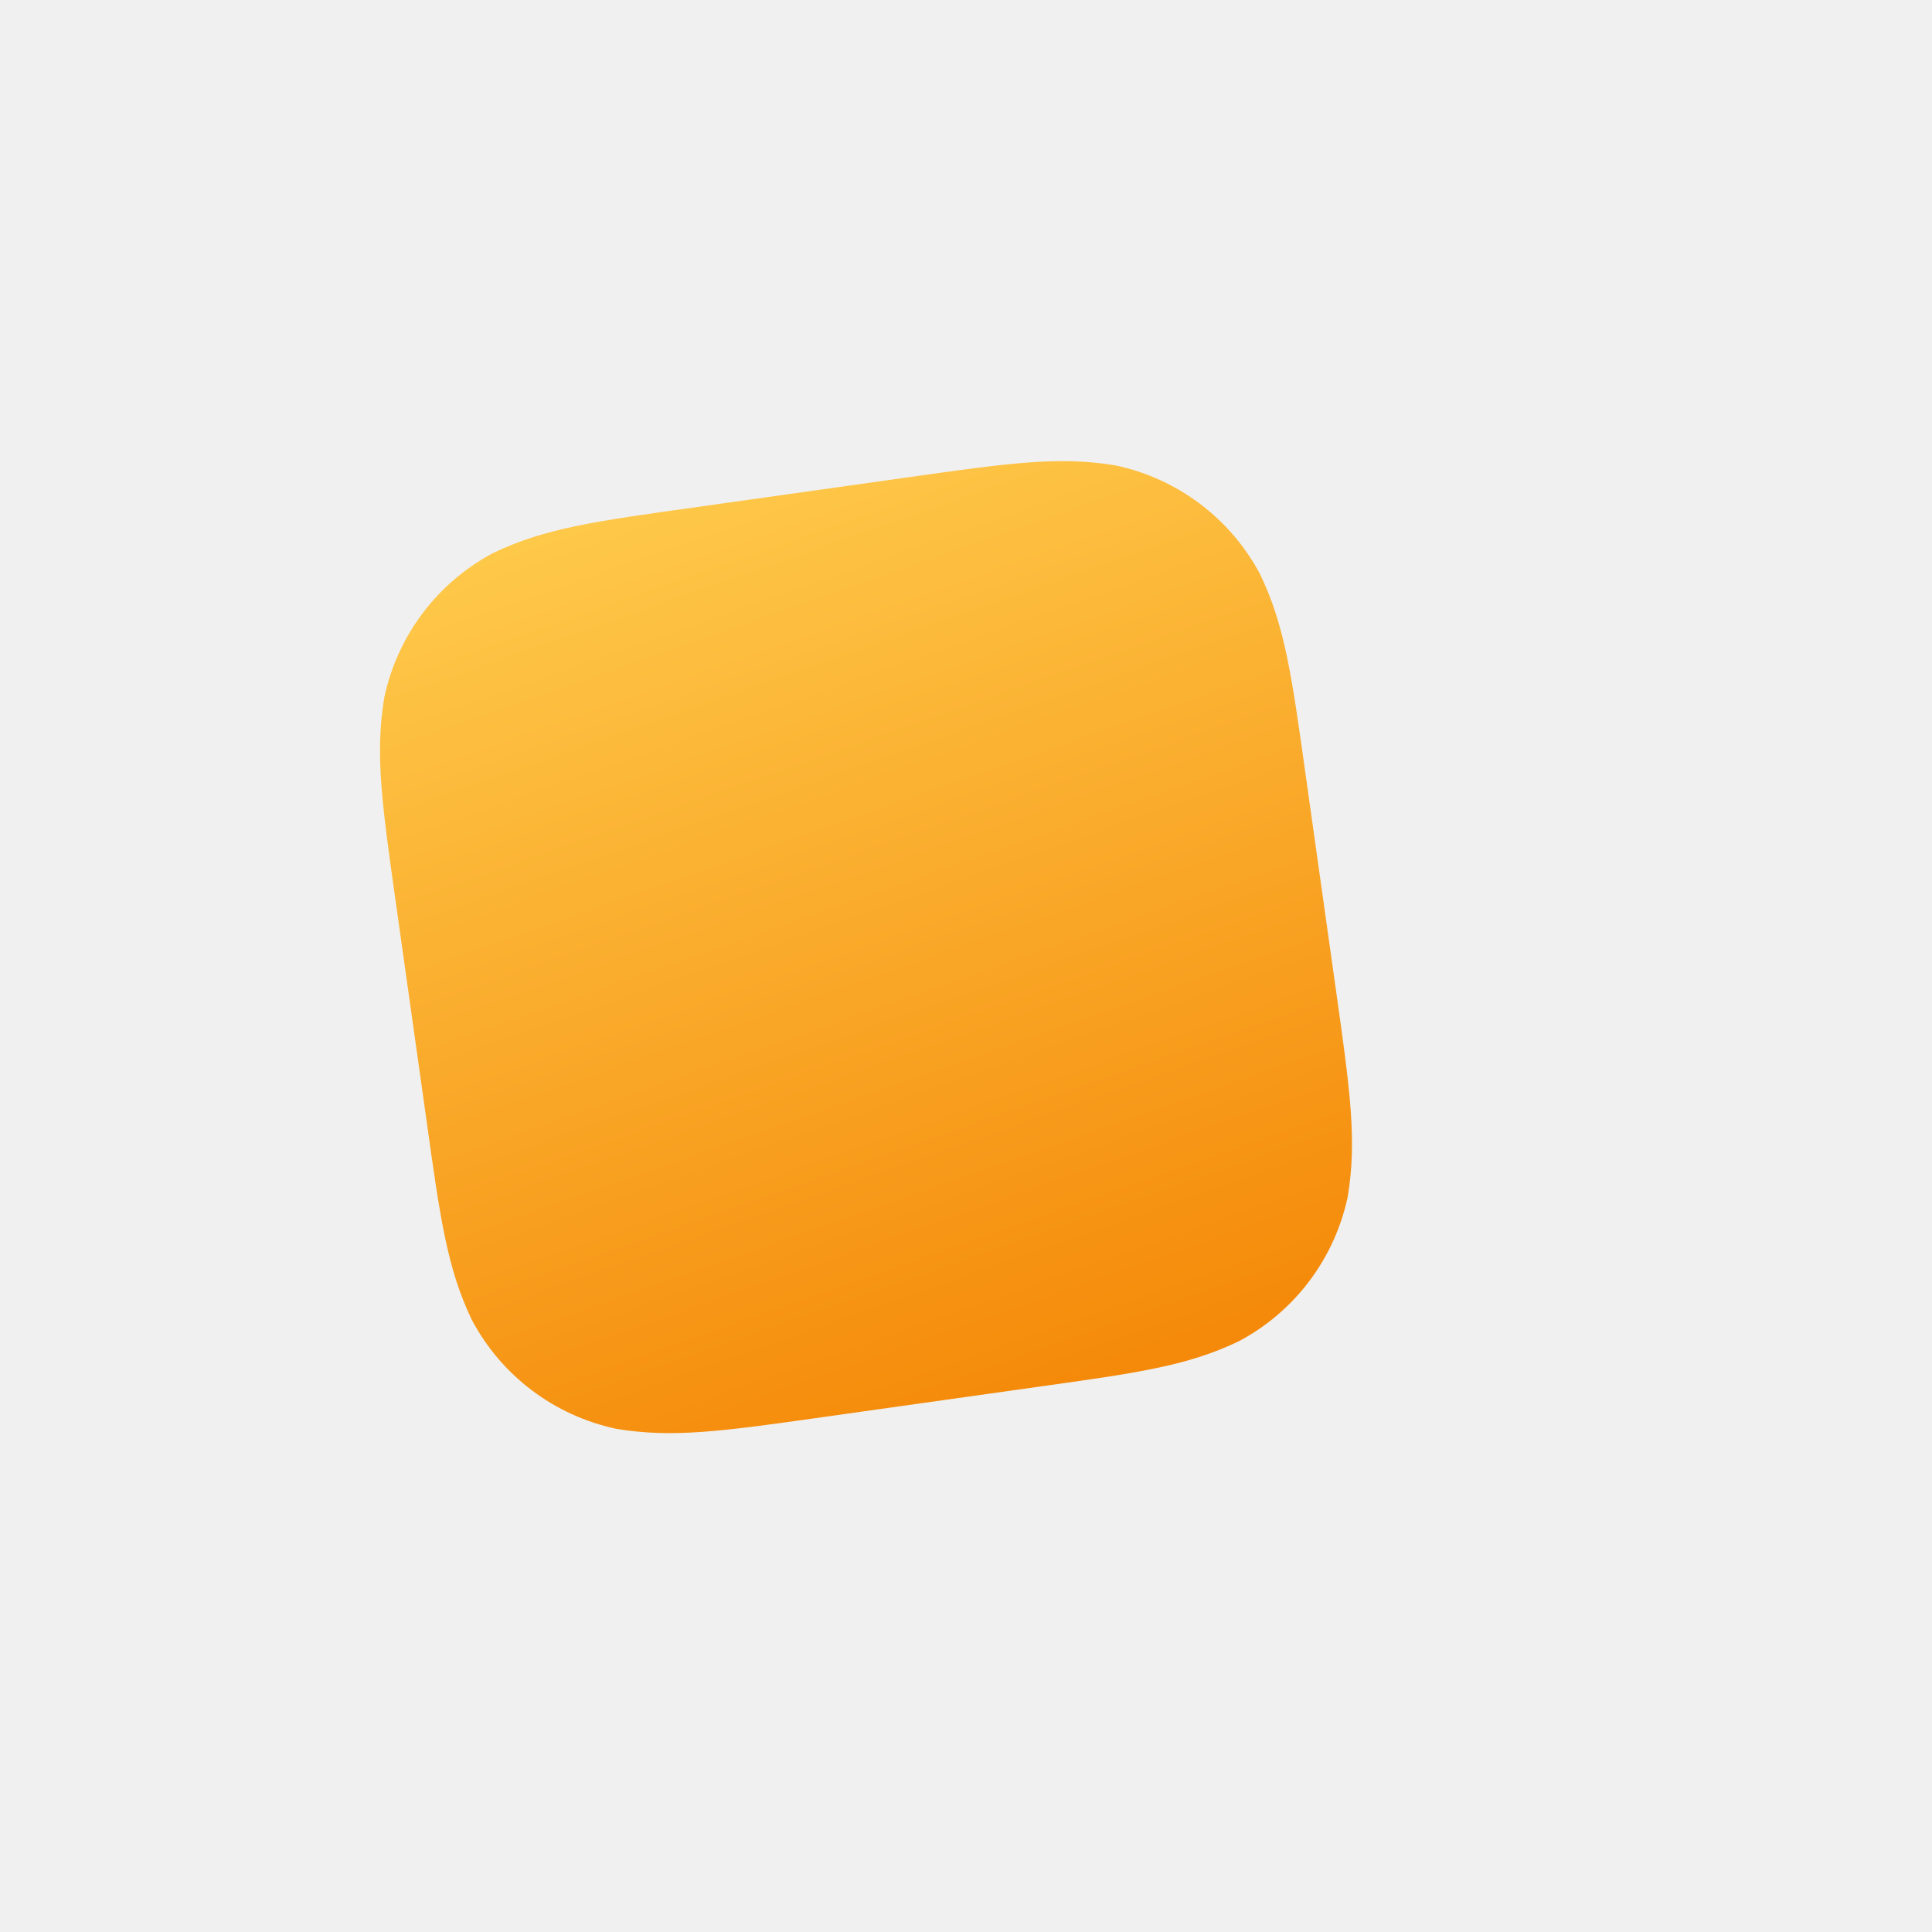
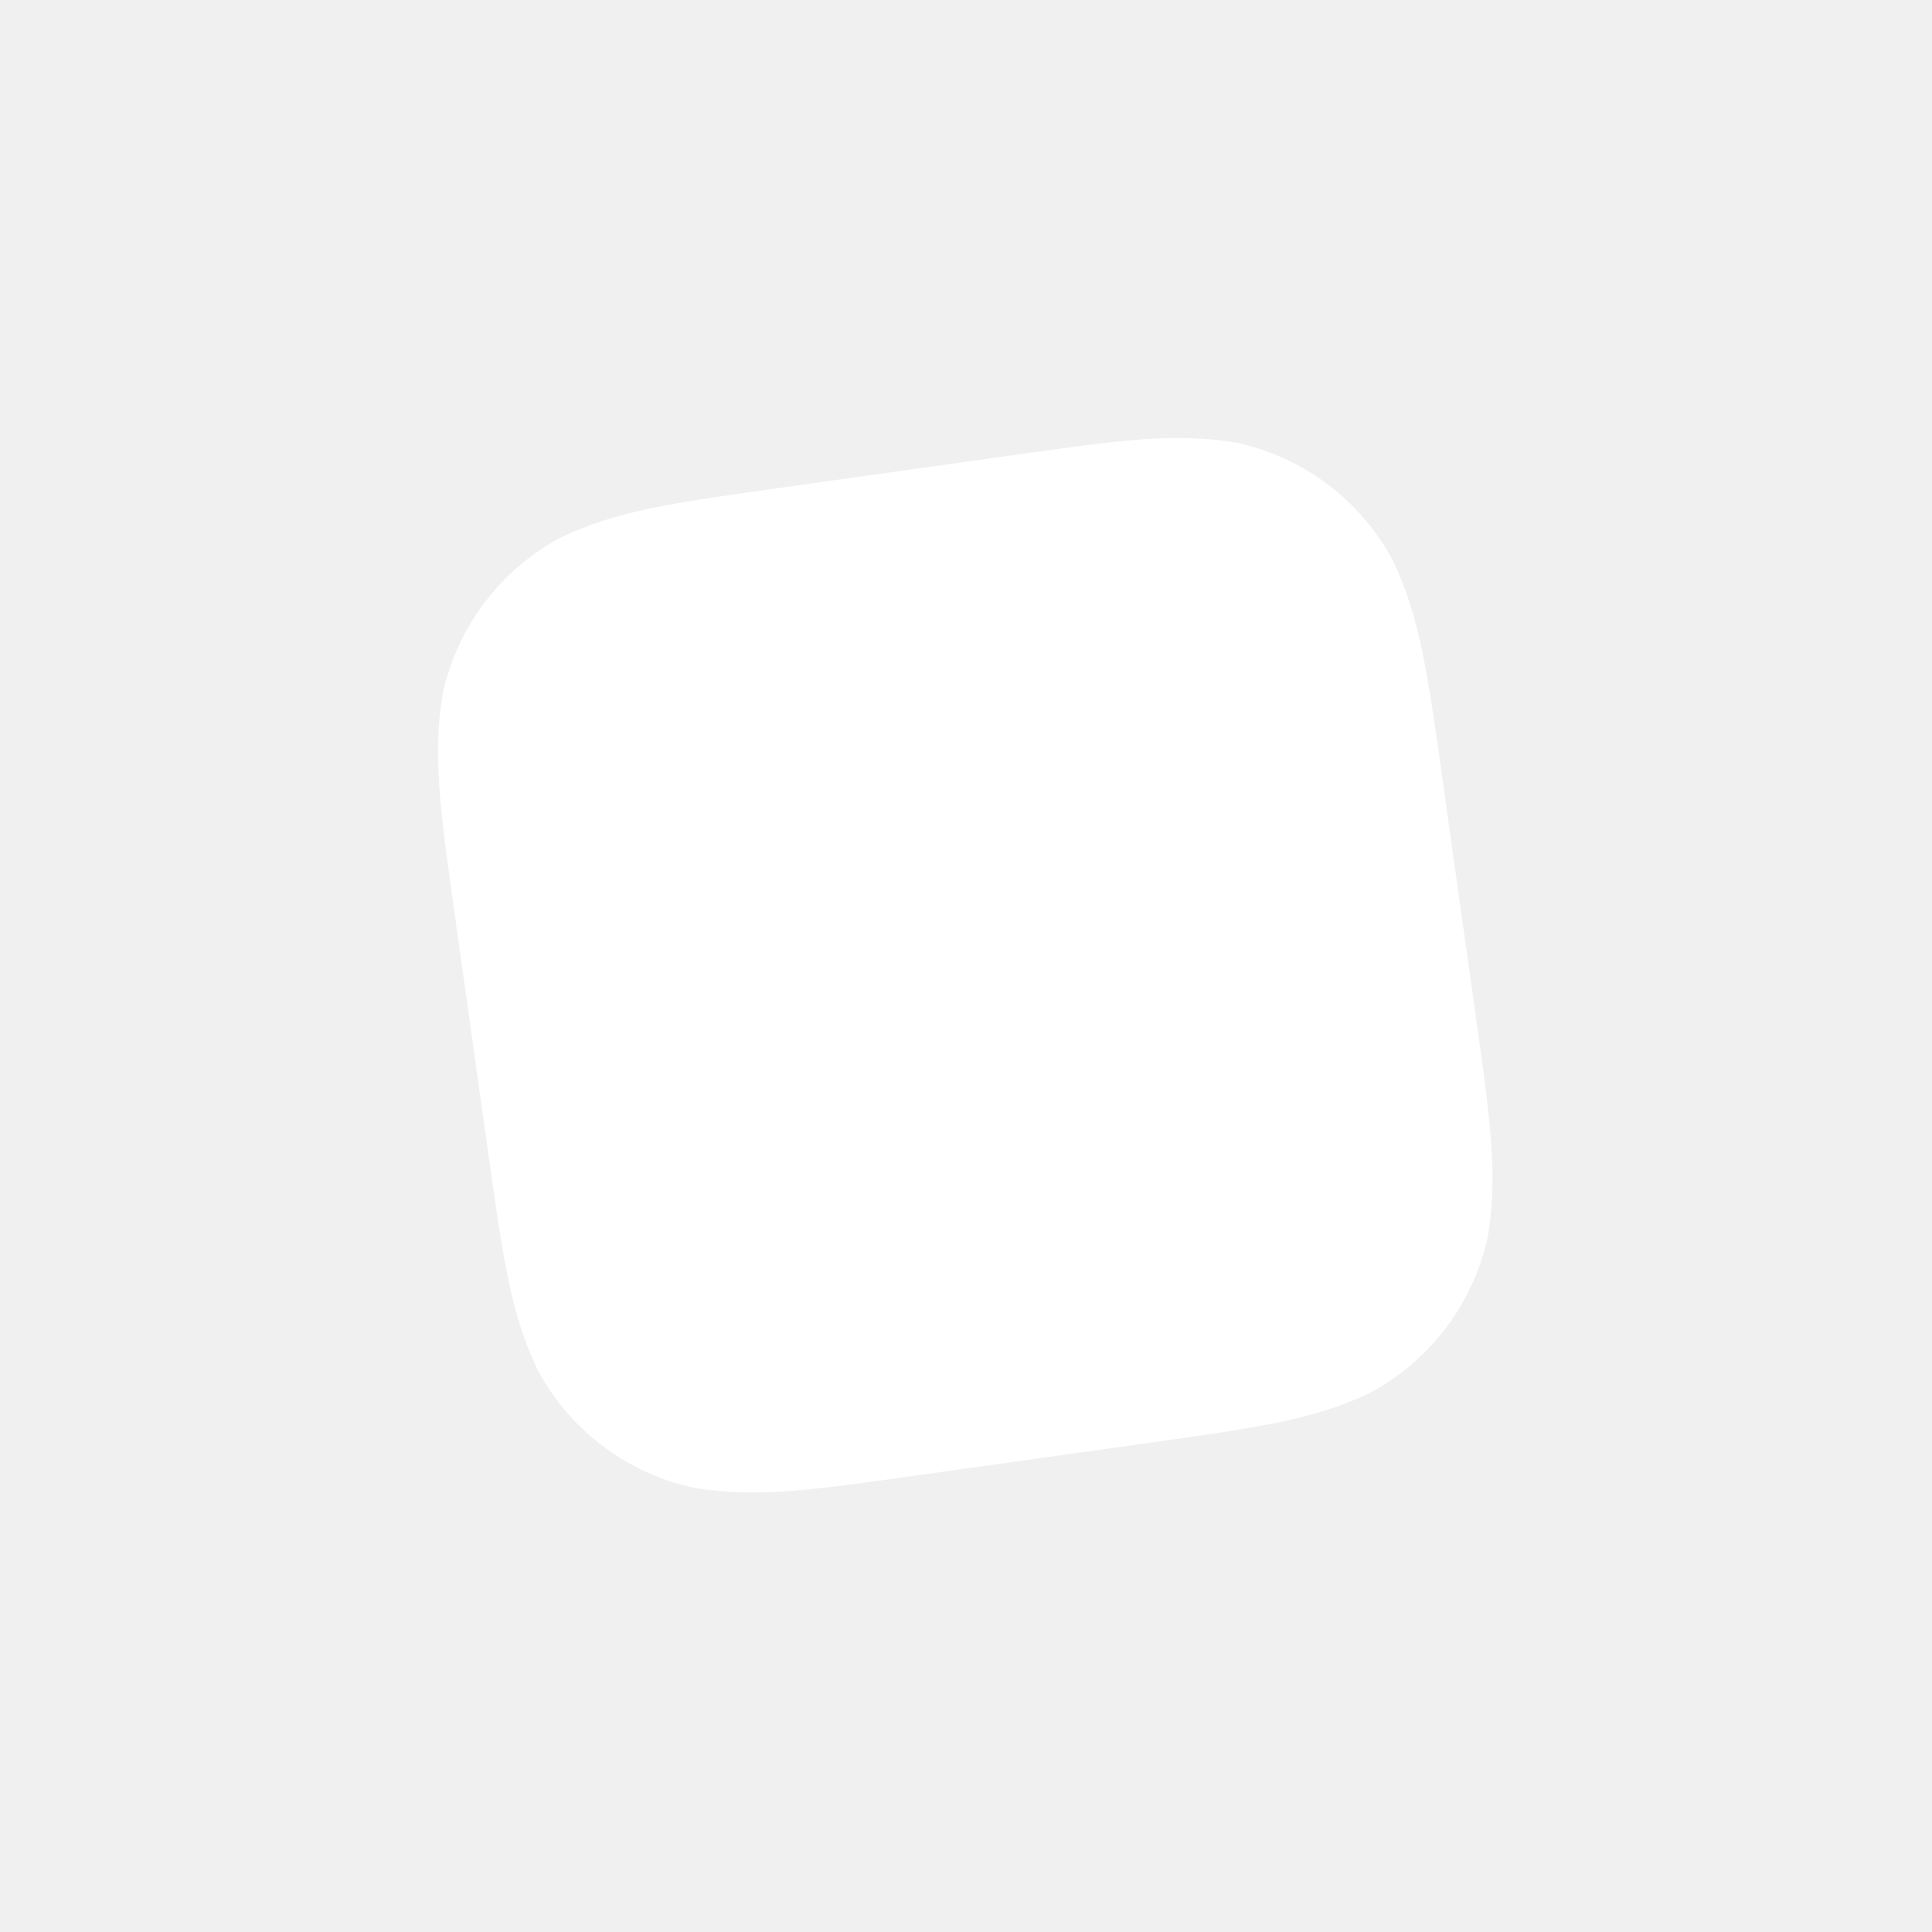
<svg xmlns="http://www.w3.org/2000/svg" width="1024" height="1024" viewBox="0 0 1024 1024">
-   <defs>
-     <linearGradient id="fill" x1="0.2" y1="0" x2="0.55" y2="1">
-       <stop offset="0" stop-color="#FFCC4D" />
-       <stop offset="1" stop-color="#F58A0A" />
-     </linearGradient>
-   </defs>
-   <path d="M700.1 468.1 L708.1 524.9 C715.6 578.0 719.3 604.5 714.3 634.4 C707.3 667.2 686.2 695.2 656.6 710.9 C629.3 724.0 602.8 727.7 549.7 735.1 L436.1 751.1 C383.0 758.6 356.5 762.3 326.6 757.3 C293.8 750.3 265.8 729.2 250.1 699.6 C237.0 672.3 233.3 645.8 225.9 592.7 L209.9 479.1 C202.4 426.0 198.7 399.5 203.7 369.6 C210.7 336.8 231.8 308.8 261.4 293.1 C288.7 280.0 315.2 276.3 368.3 268.9 L481.9 252.9 C535.0 245.4 561.5 241.7 591.4 246.7 C624.2 253.7 652.2 274.8 667.9 304.4 C681.0 331.7 684.7 358.2 692.1 411.3 Z" fill="url(#fill)" />
+   <path d="M773.2 474.8 L781.9 536.5 C790.0 594.1 794.0 622.9 788.6 655.2 C781.0 690.8 758.1 721.2 726.0 738.3 C696.4 752.4 667.6 756.5 610.0 764.6 L486.7 781.9 C429.1 790.0 400.3 794.0 368.0 788.6 C332.4 781.0 302.0 758.1 284.9 726.0 C270.8 696.4 266.7 667.6 258.6 610.0 L241.3 486.7 C233.2 429.1 229.2 400.3 234.6 368.0 C242.2 332.4 265.1 302.0 297.2 284.9 C326.8 270.8 355.6 266.7 413.2 258.6 L536.5 241.3 C594.1 233.2 622.9 229.2 655.2 234.6 C690.8 242.2 721.2 265.1 738.3 297.2 C752.4 326.8 756.5 355.6 764.6 413.2 Z" fill="#FFFFFF" />
</svg>
